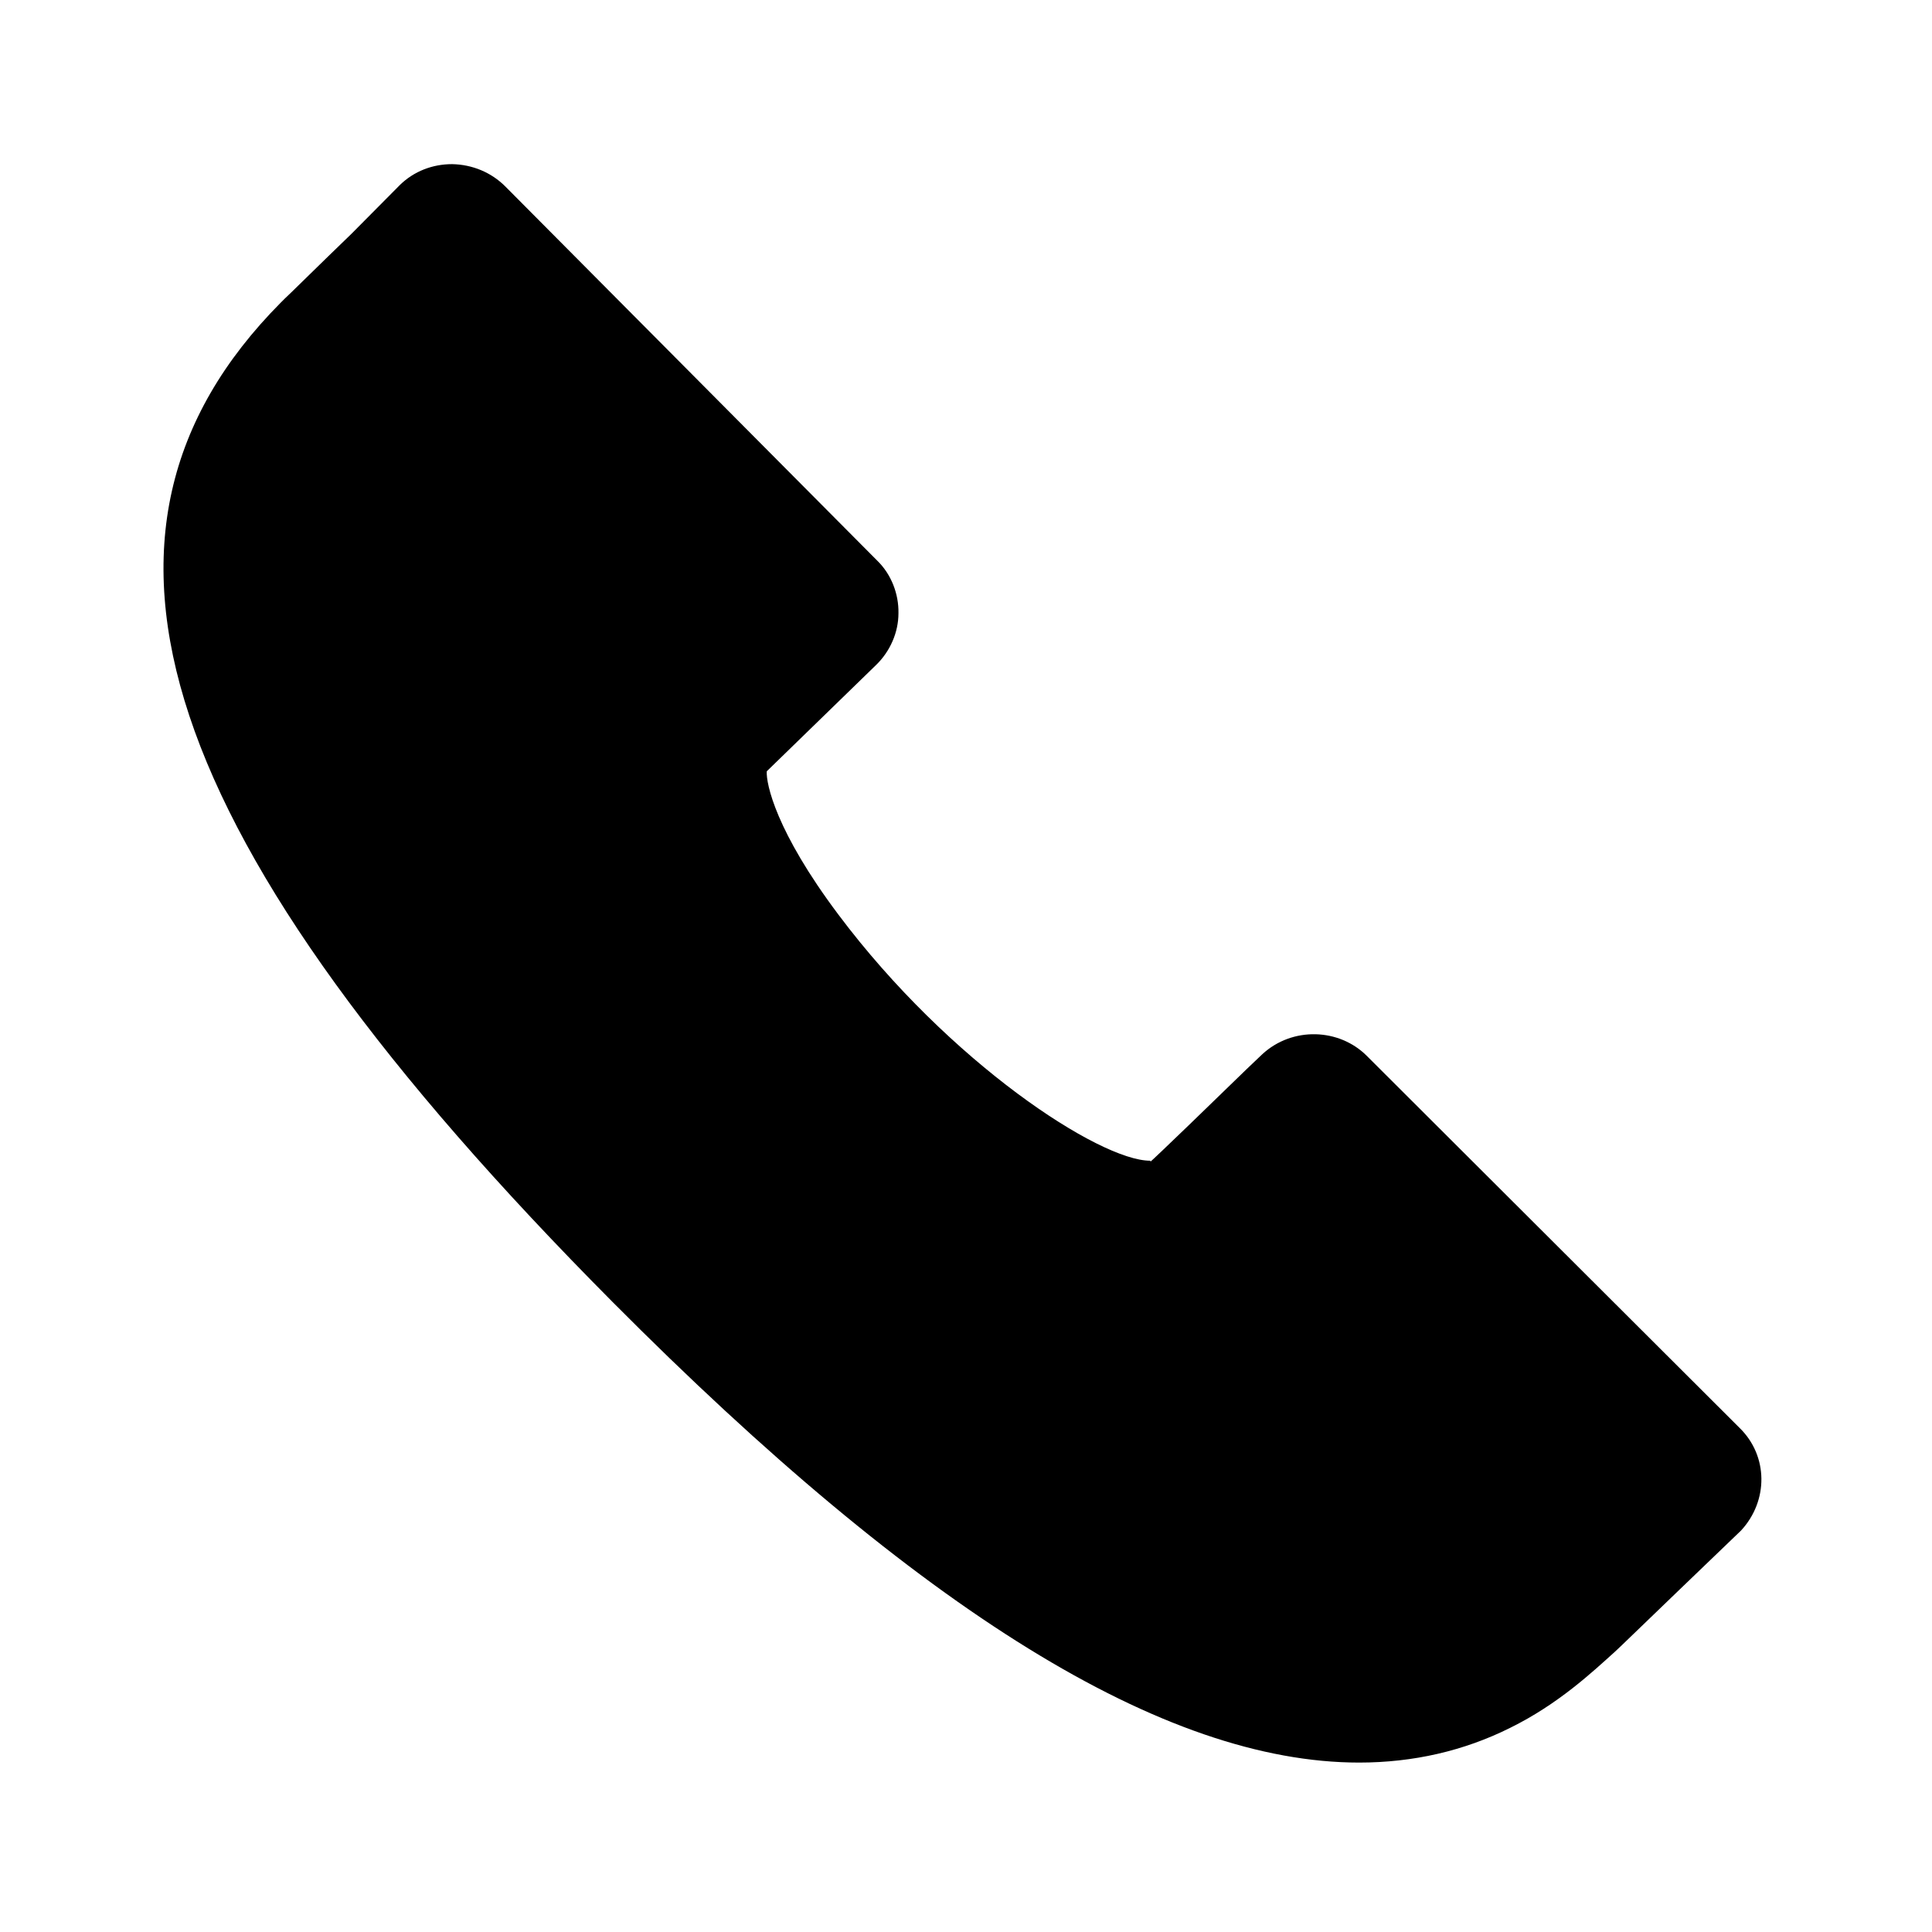
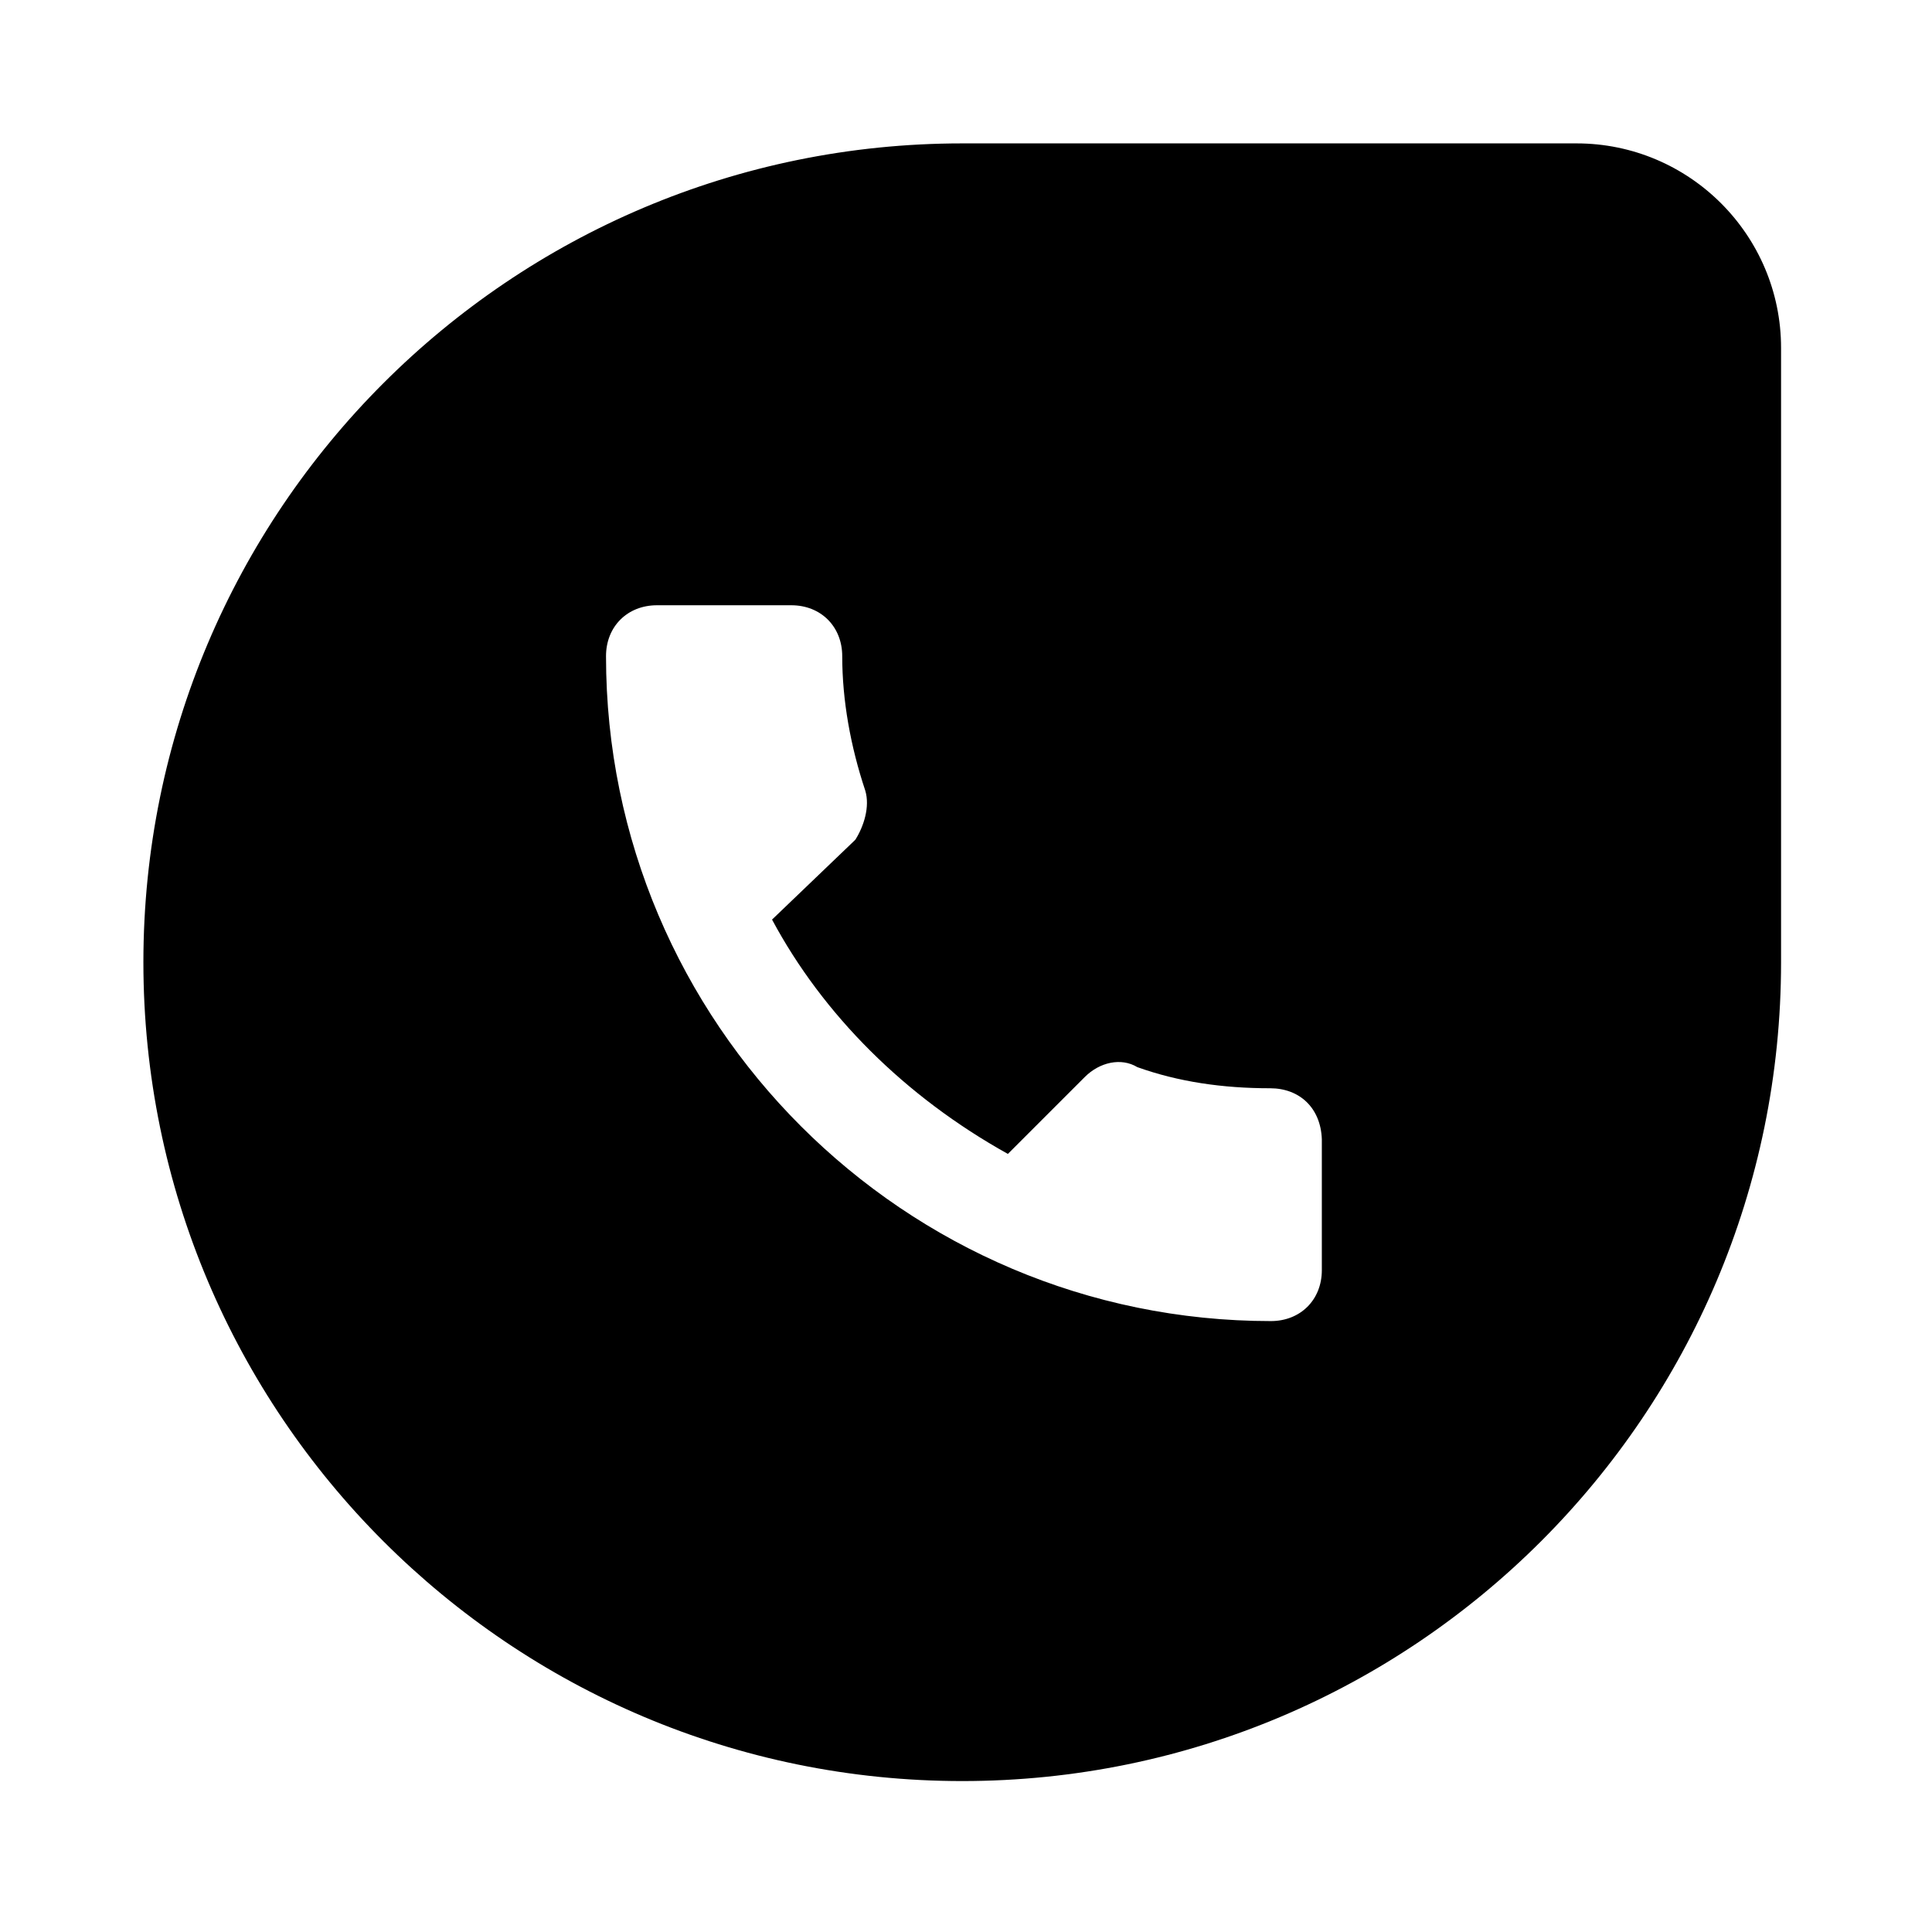
- <svg xmlns="http://www.w3.org/2000/svg" version="1.1" id="Layer_1" x="0px" y="0px" width="512px" height="512px" viewBox="0 0 512 512" enable-background="new 0 0 512 512" xml:space="preserve">
-   <path d="M461,378.4l-98.8-98.6c-7.3-7.3-19.7-7.8-27.7-0.4l-4.2,4c-7.7,7.5-23.8,23.1-25.9,24.9c0.3-0.3,0.7-0.5,0.4-0.7  c-13.4,0-53.2-26-82.6-65.2c-16.6-22.1-19.2-34.7-19-38l29-28.2c3.7-3.6,5.9-8.6,5.9-13.7c0.1-5.1-1.9-10.3-5.6-13.9l-98.6-99.2  c-3.7-3.7-8.7-5.8-14.1-5.9c-5.2,0-10.1,1.9-13.8,5.5L93.1,62c-8.2,7.9-17.3,16.9-17.6,17.1l-1.1,1.1C13.9,141.2,41,222.9,162.3,345  c81.7,82.2,146.3,122.1,197.9,122.1l0,0c14.3,0,27.8-3.1,40-9.2c12.8-6.3,21.8-14.8,27.8-20.2l1.8-1.7c0.2-0.2,30.1-29,31.6-30.4  C468.7,397.7,468.6,385.8,461,378.4z" />
+ <svg xmlns="http://www.w3.org/2000/svg" version="1.1" id="Layer_1" x="0px" y="0px" width="512px" height="512px" viewBox="0 0 512 512" style="enable-background:new 0 0 512 512;" xml:space="preserve">
+   <path d="M417.8,38H255C135.2,38,38,135.2,38,255s97.2,217,217,217s217-97.2,217-217V92.2C472,62.3,447.7,38,417.8,38z M350.3,336.6  c0,7.9-5.7,13.5-13.5,13.5c-97.2,0-176.2-79-176.2-176.2c0-7.9,5.7-13.5,13.5-13.5h35.6c7.9,0,13.5,5.7,13.5,13.5  c0,11.7,2.2,23.9,6.1,35.6c1.3,4.3-0.4,9.5-2.6,13l-0.4,0.4l-21.7,20.8c13.5,25.2,35.2,46.9,62.5,62.1l20.4-20.4  c3.9-3.9,9.6-5.2,13.9-2.6c10.9,3.9,22.6,5.6,35.2,5.6c7.8,0,13.4,5.2,13.7,13.5V336.6z" />
</svg>
